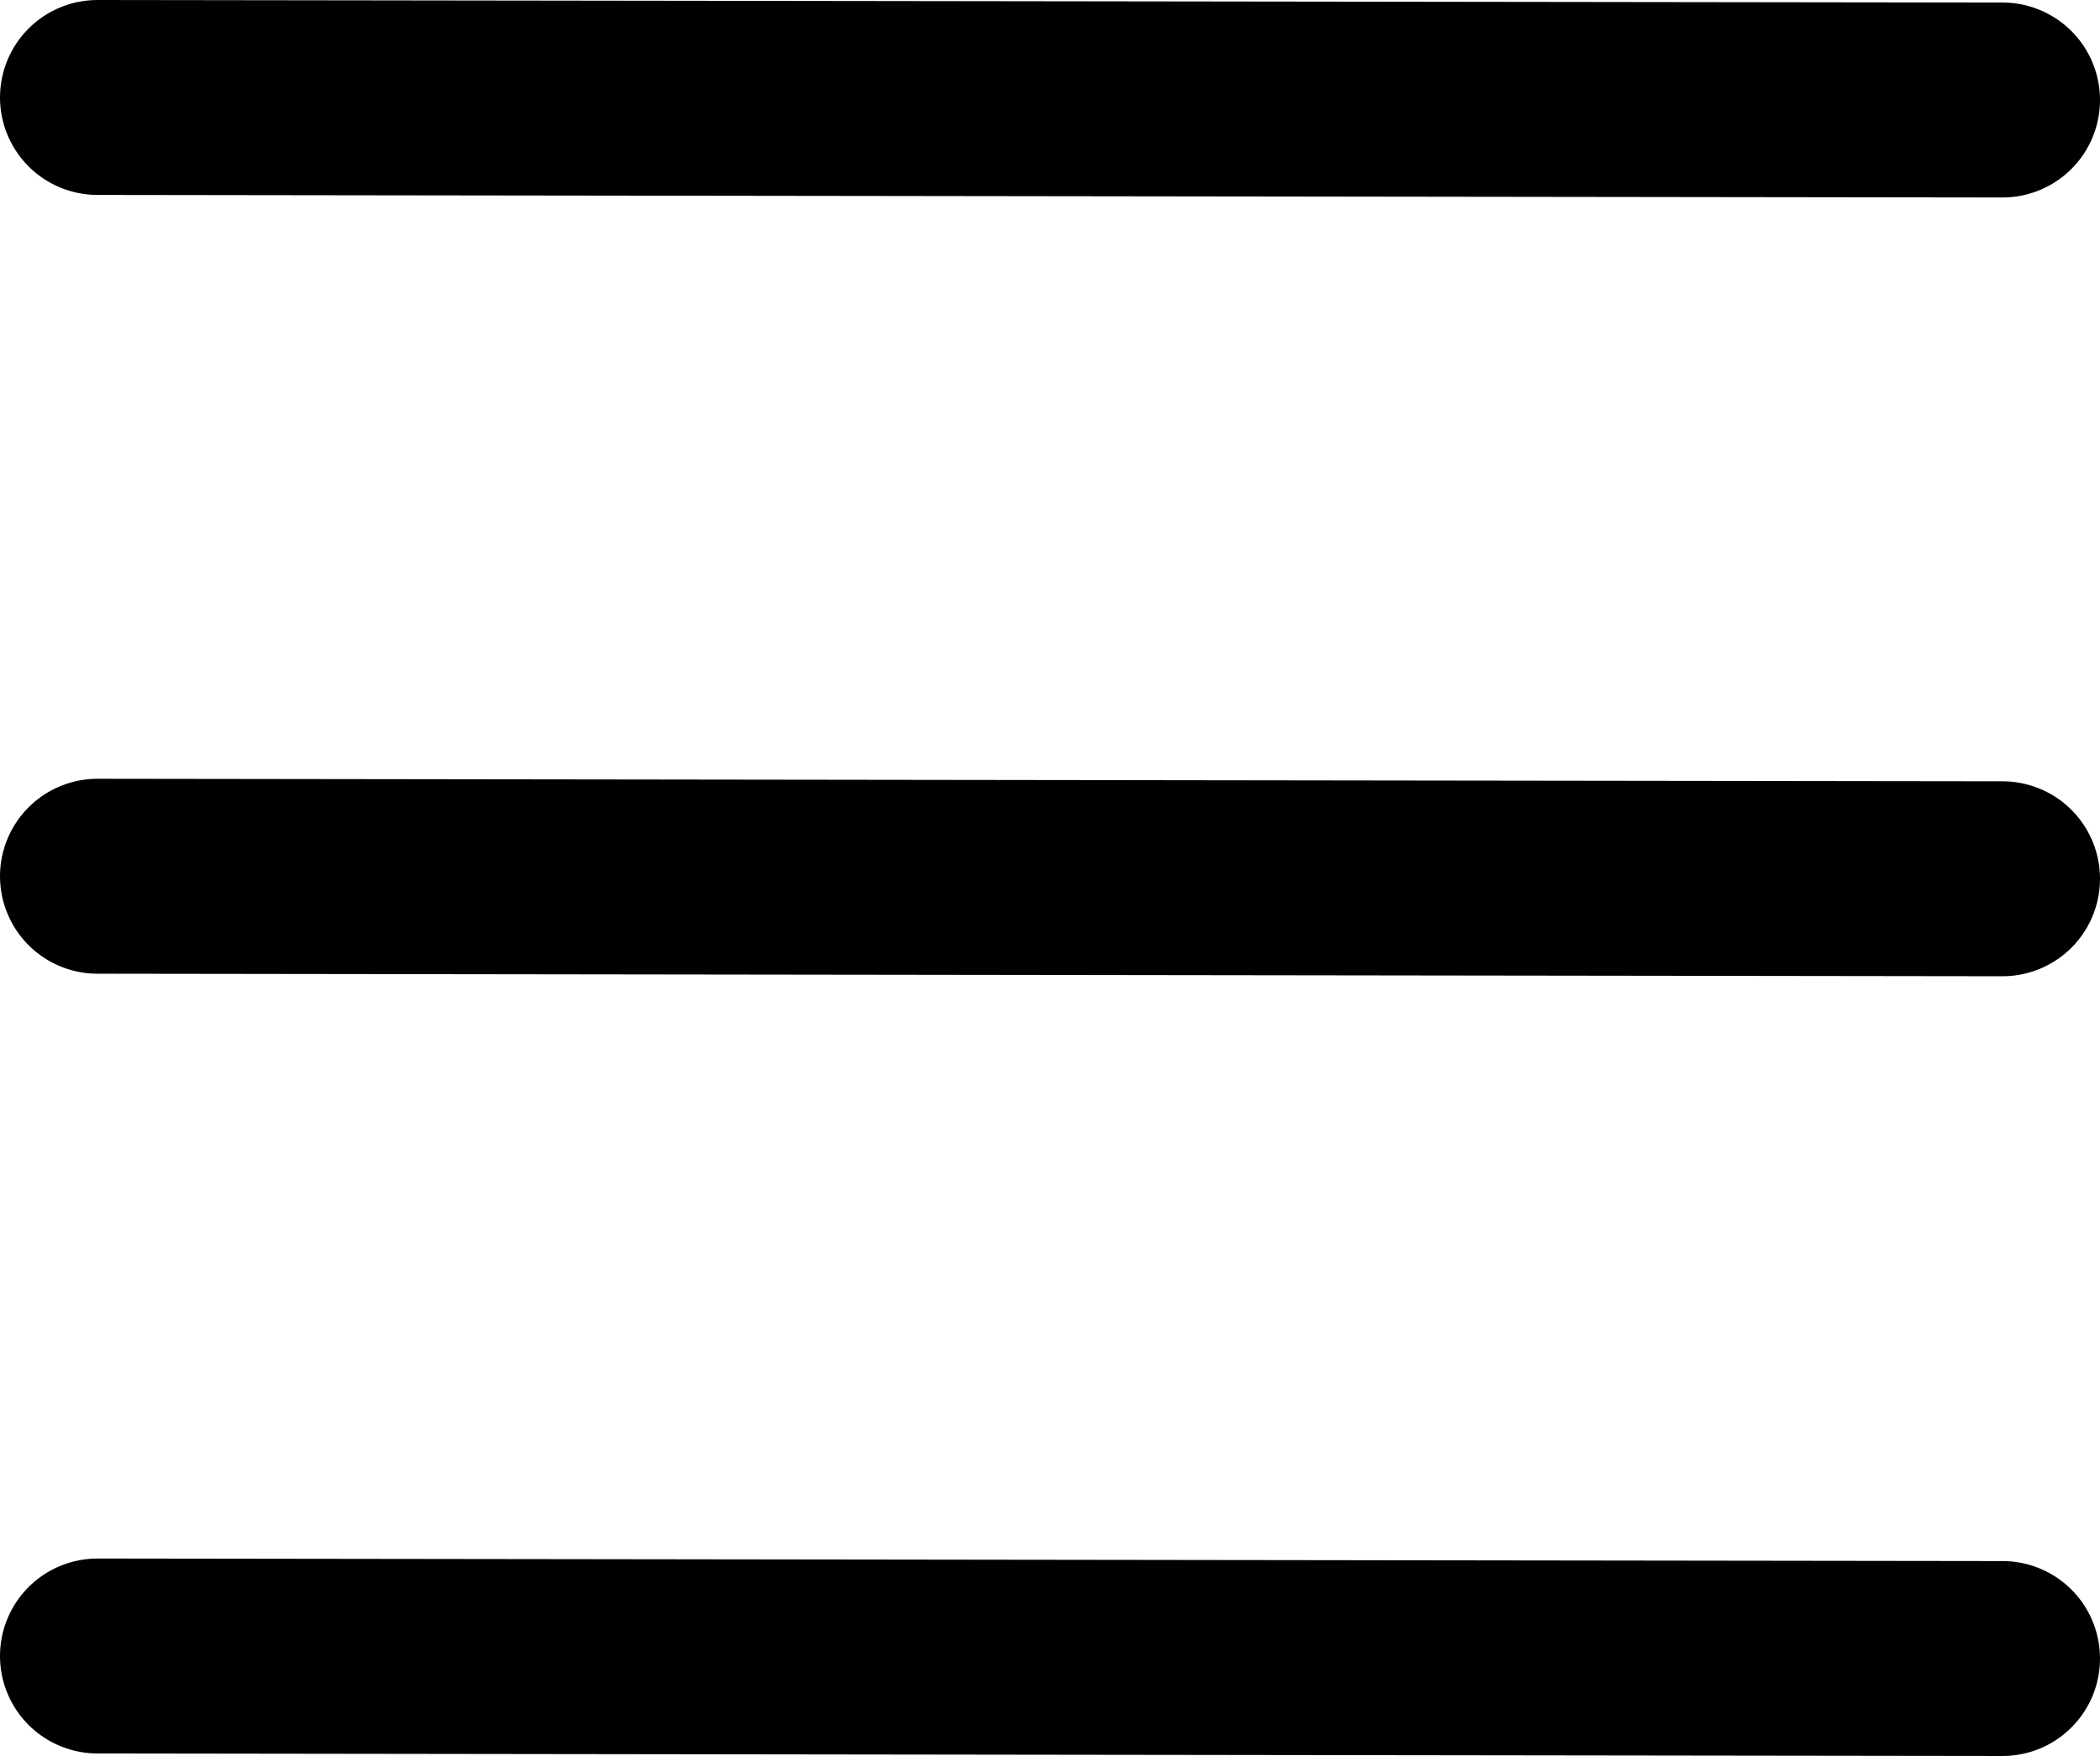
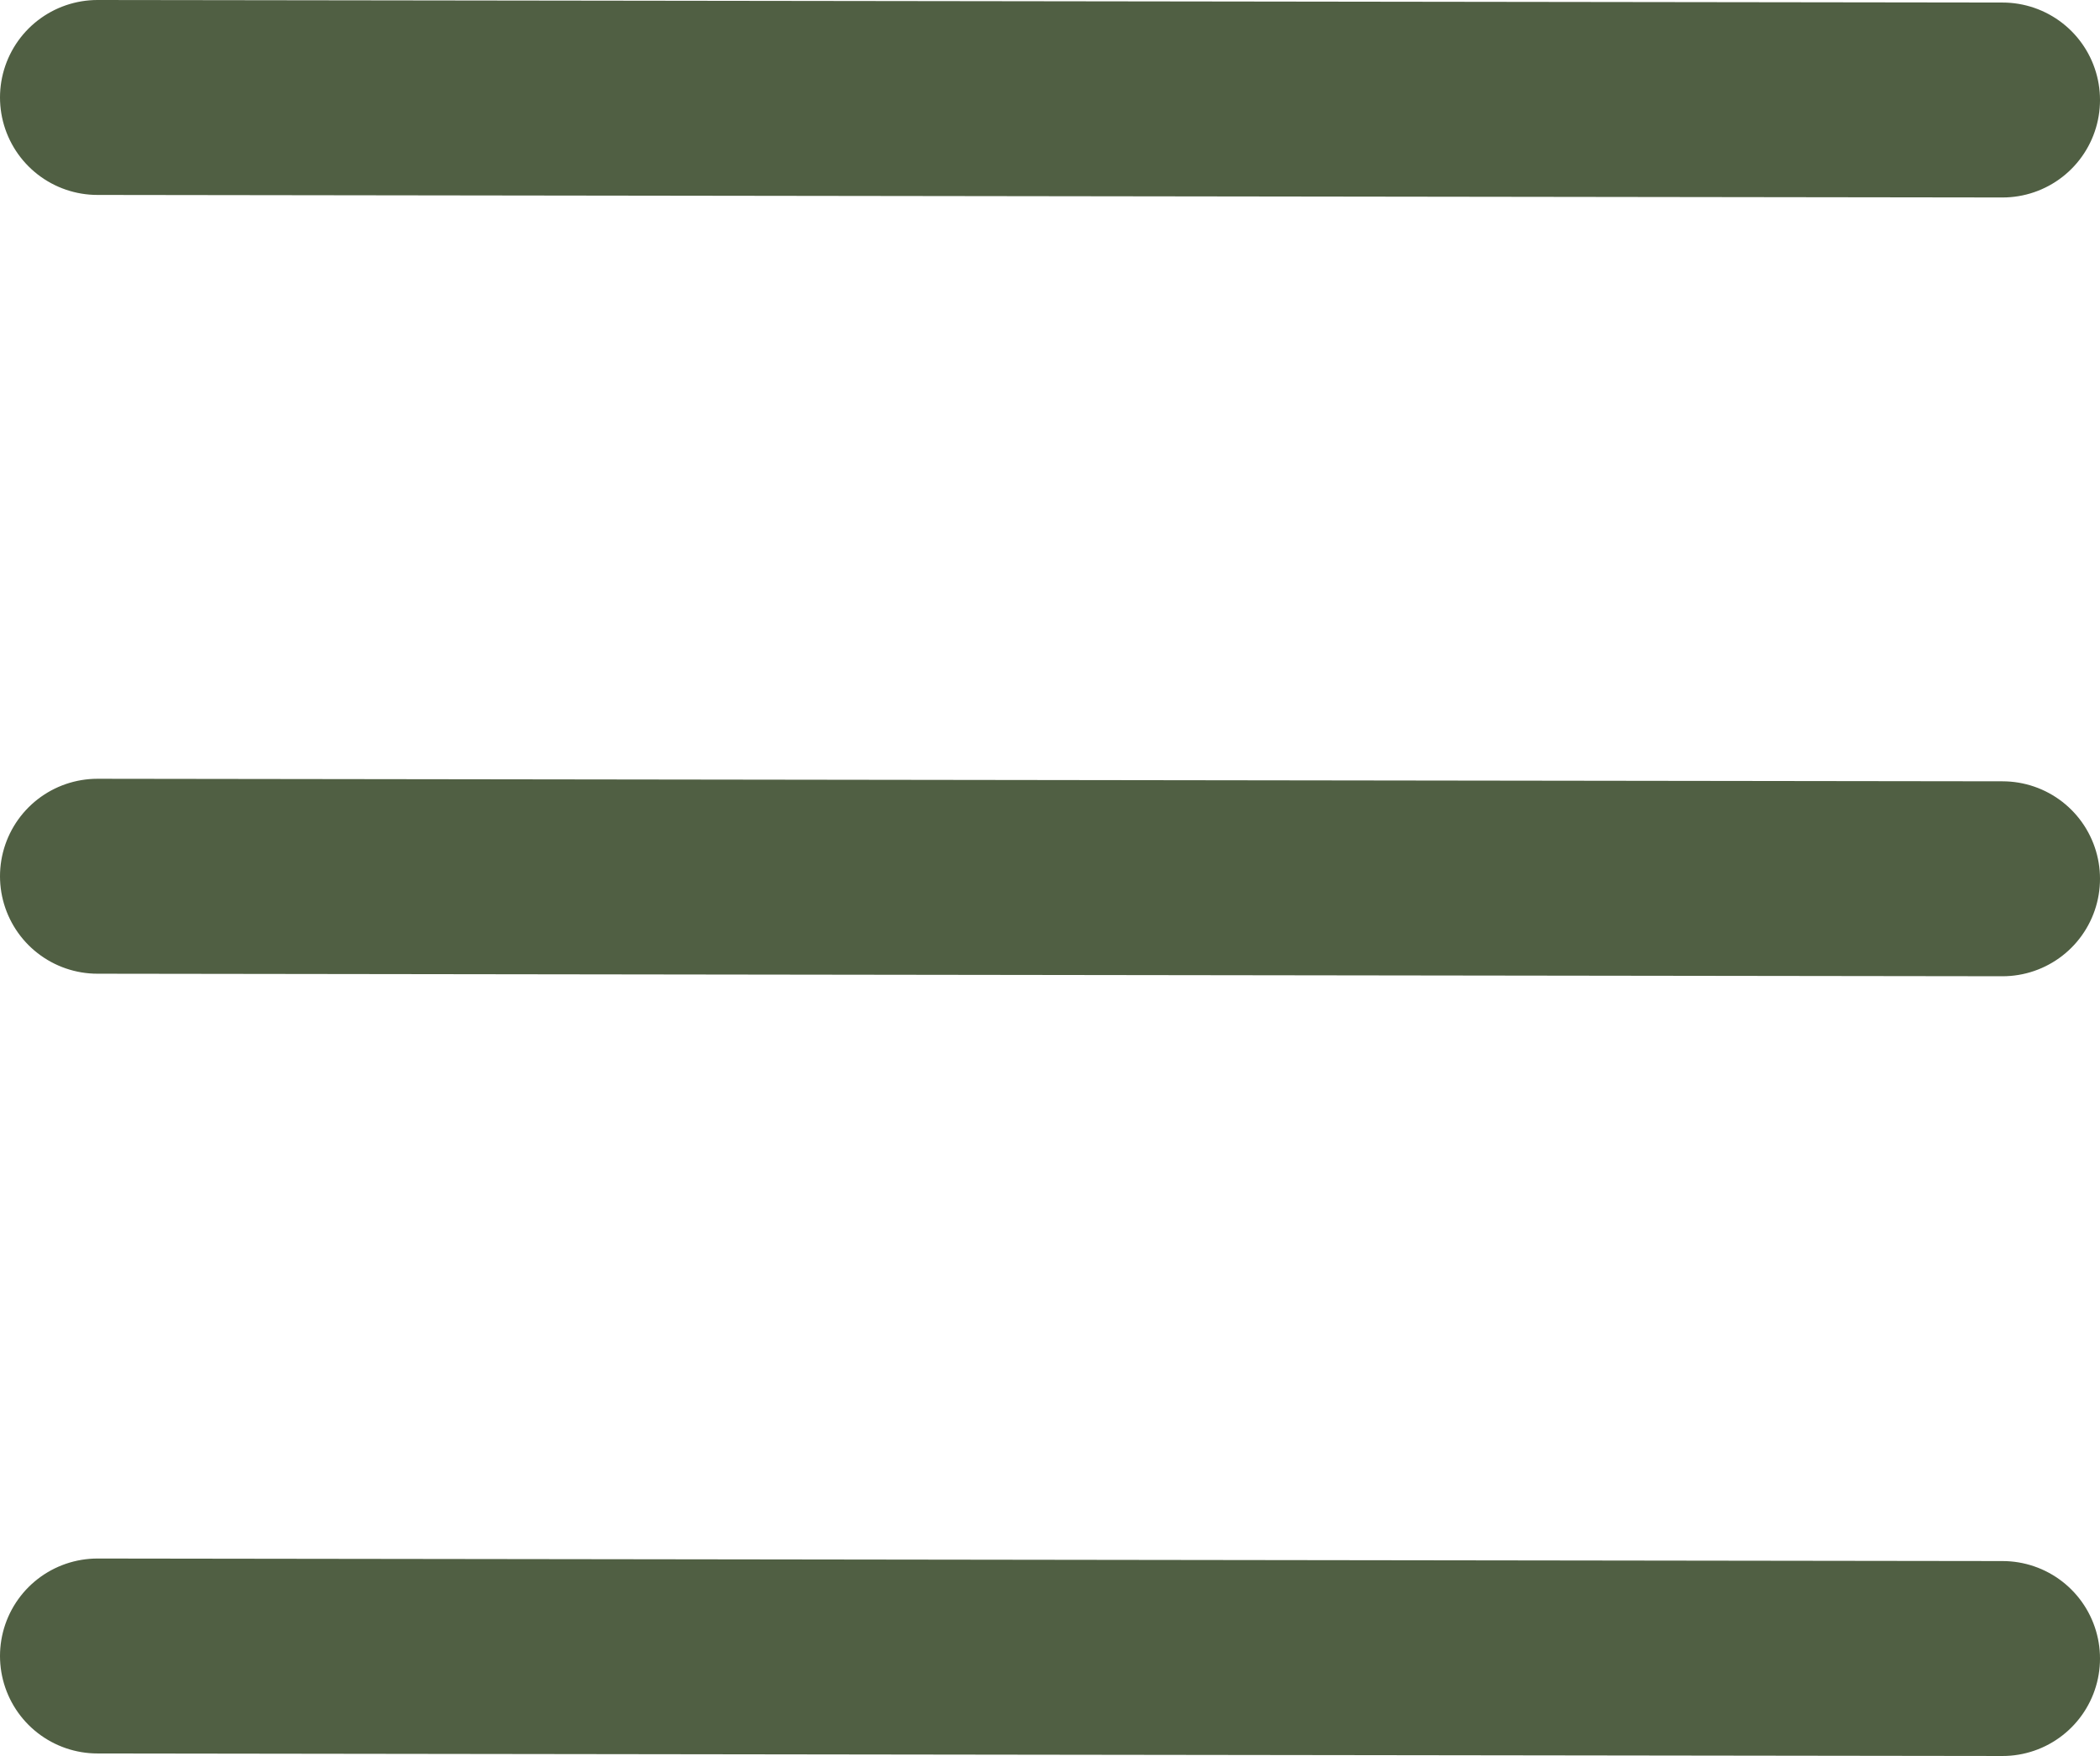
<svg xmlns="http://www.w3.org/2000/svg" viewBox="0 0 107.7 90.08">
  <defs>
-     <style>.cls-1{fill:none;stroke:#000;stroke-linecap:round;stroke-miterlimit:10;stroke-width:10px;}</style>
+     <style>.cls-1{fill:none;stroke:#505F43;stroke-linecap:round;stroke-miterlimit:10;stroke-width:10px;}</style>
  </defs>
  <g id="Layer_2" data-name="Layer 2">
    <g id="Current_weather" data-name="Current weather">
      <g id="HamburgerMenu">
        <line class="cls-1" x1="5" y1="5" x2="102.7" y2="5.13" />
        <line class="cls-1" x1="5" y1="44.95" x2="102.7" y2="45.08" />
        <line class="cls-1" x1="5" y1="84.95" x2="102.7" y2="85.08" />
      </g>
    </g>
  </g>
</svg>
